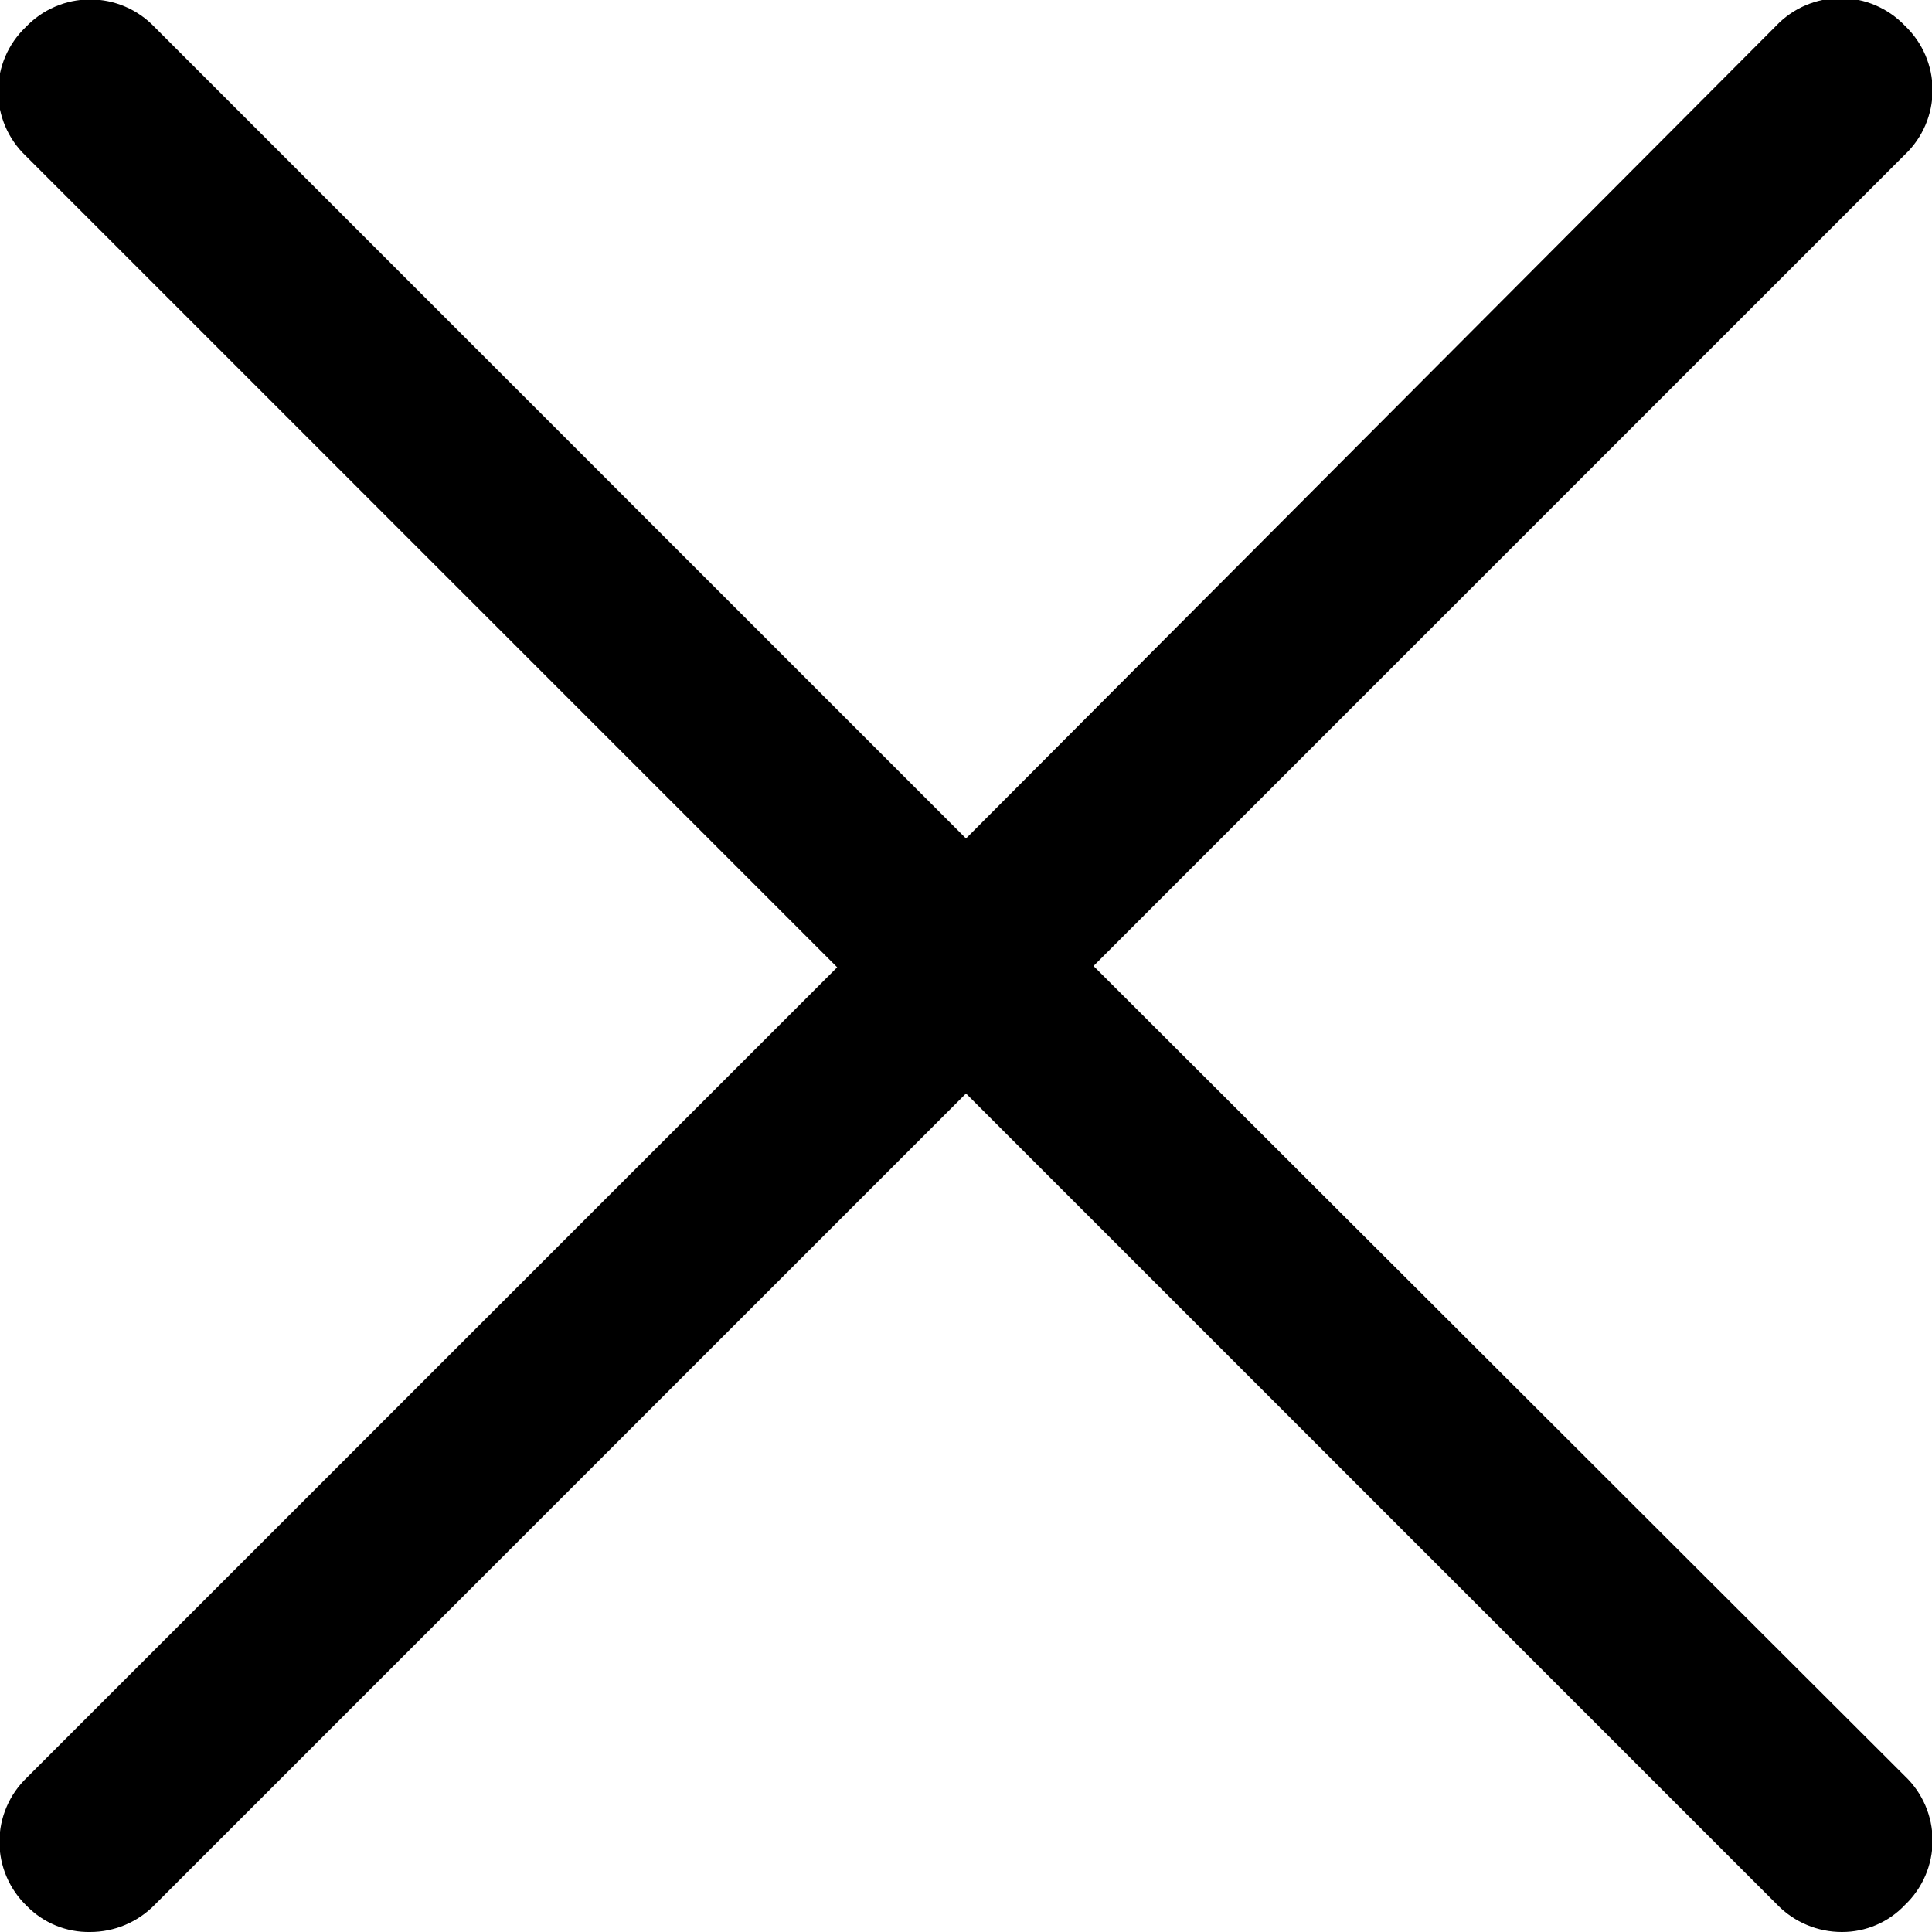
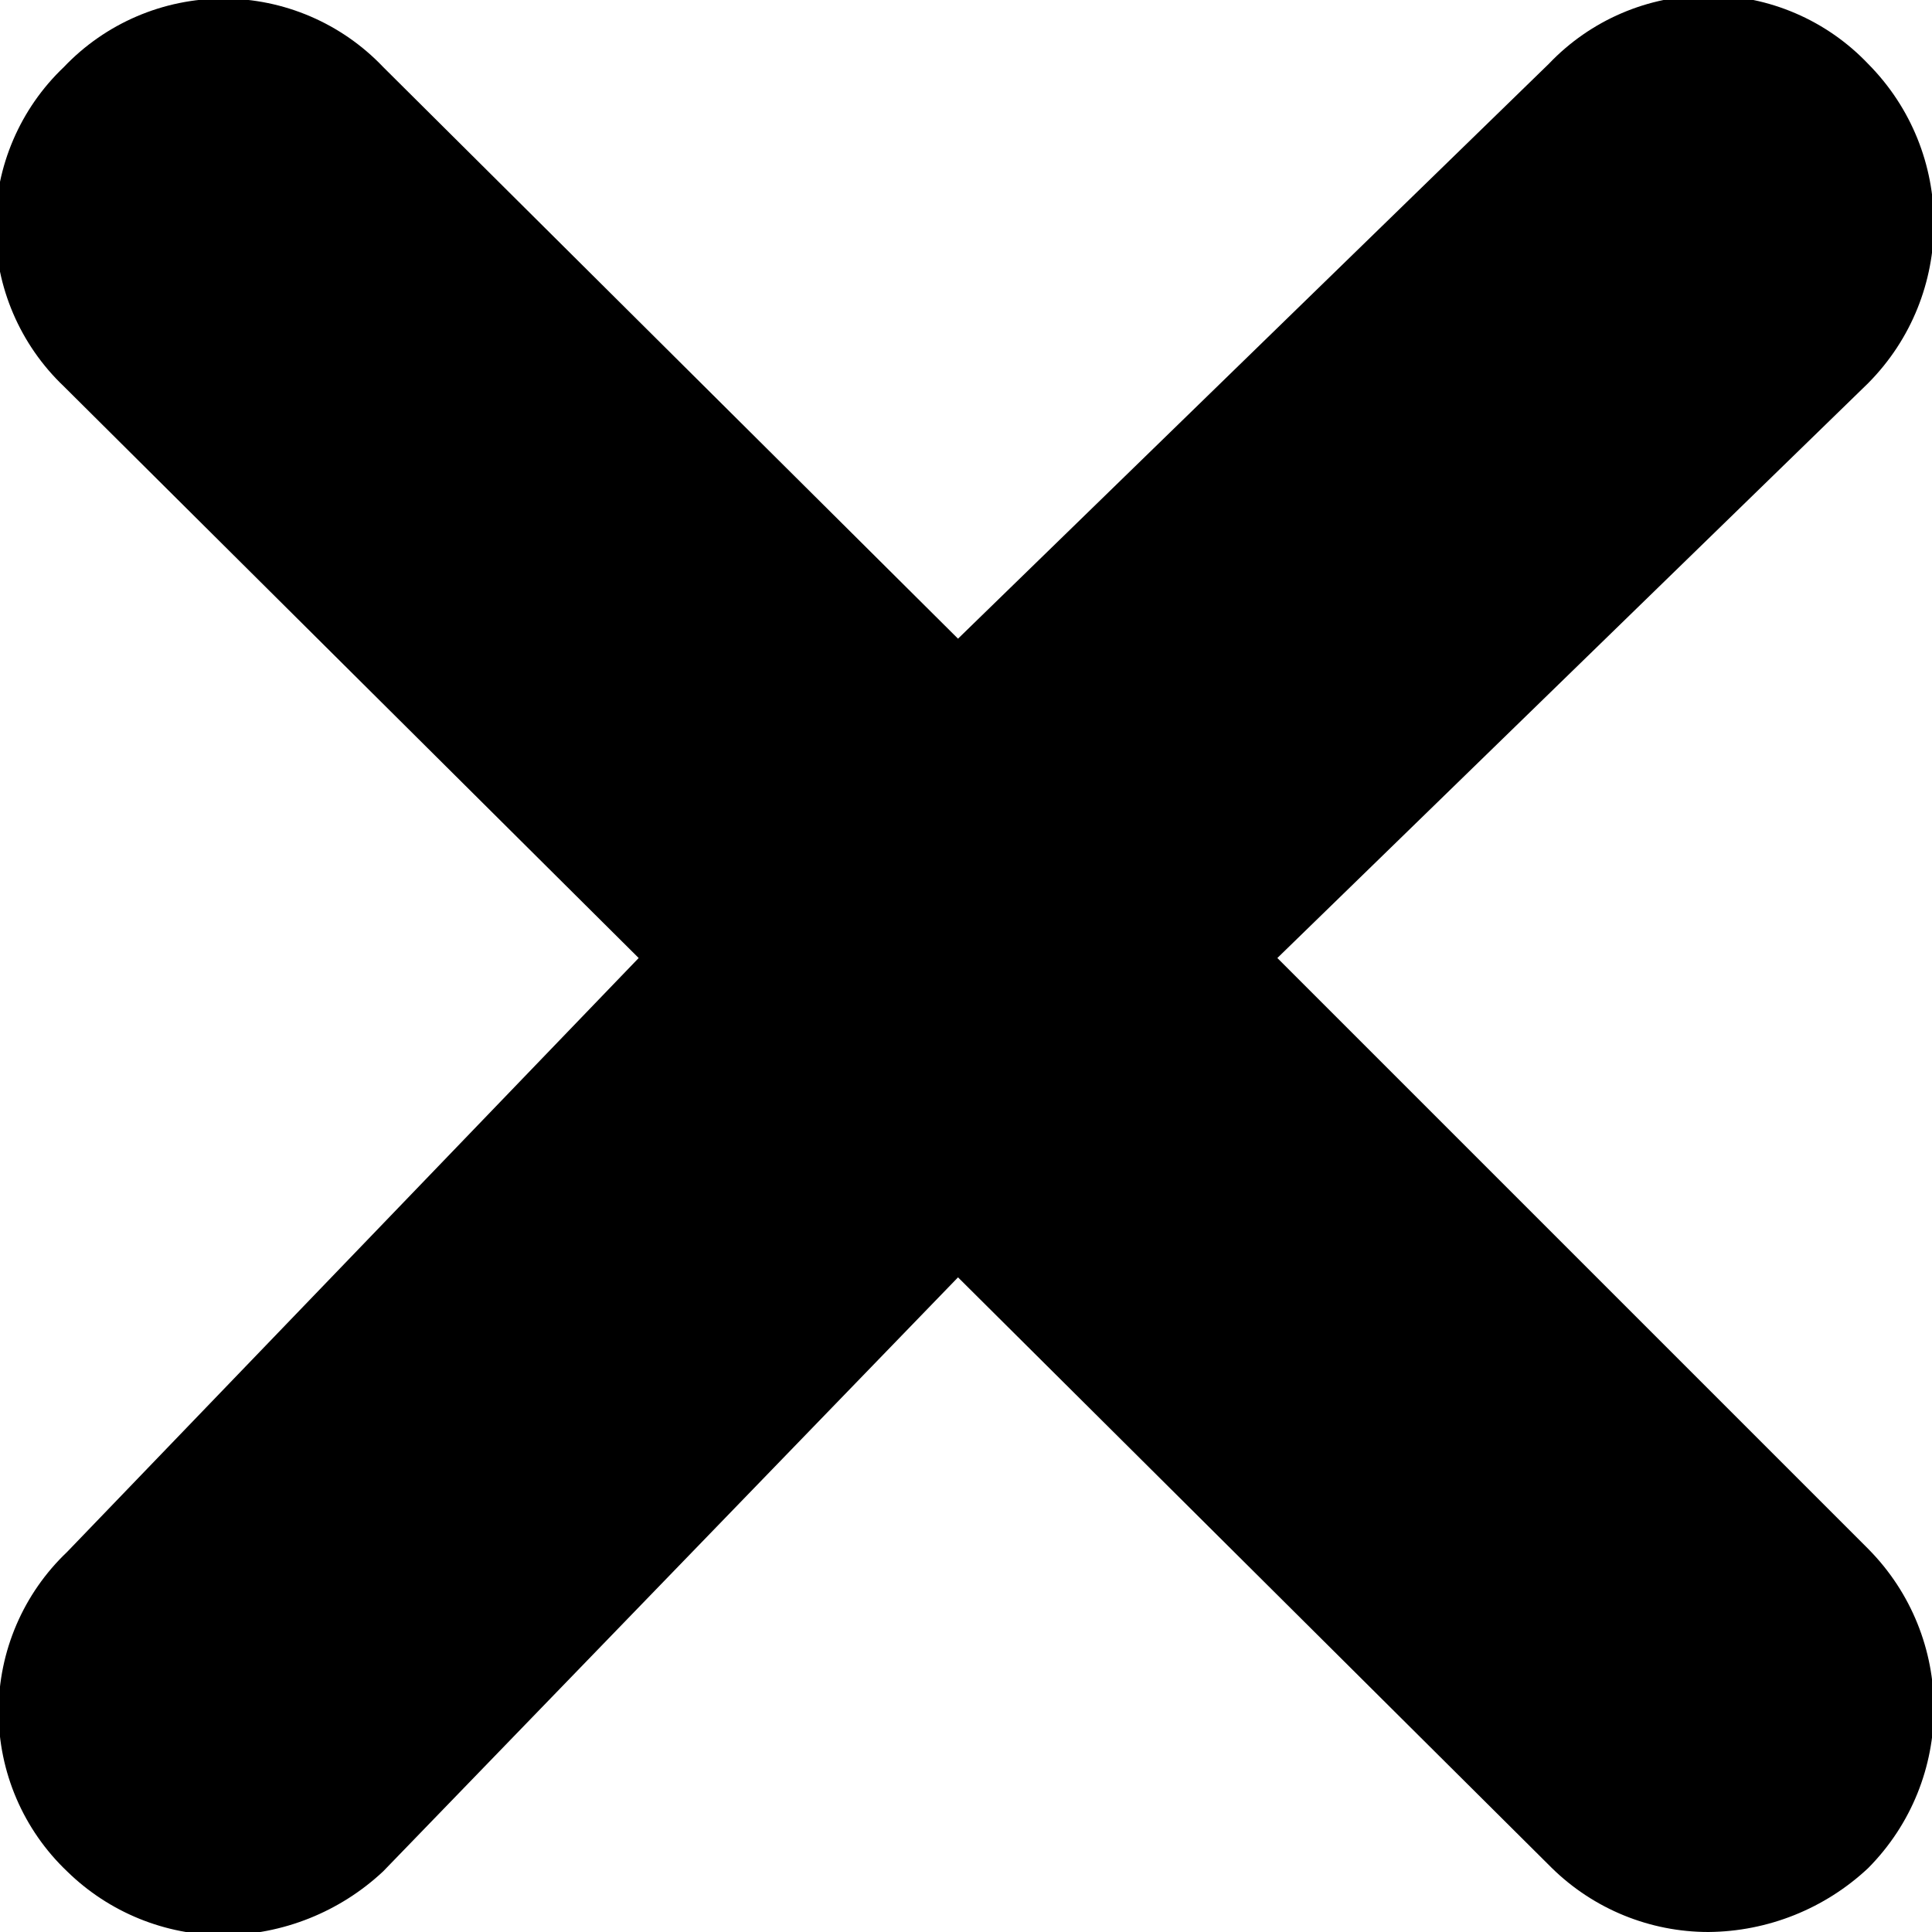
- <svg xmlns="http://www.w3.org/2000/svg" viewBox="0 0 15 15">
+ <svg xmlns="http://www.w3.org/2000/svg" viewBox="0 0 6.05 6.05">
  <g id="Layer_2" data-name="Layer 2">
    <g id="Layer_2-2" data-name="Layer 2">
-       <path d="M8.49,7.5l6.3-6.3a.69.69,0,0,0,0-1,.69.69,0,0,0-1,0L7.5,6.51,1.2.21a.69.69,0,0,0-1,0,.69.69,0,0,0,0,1l6.3,6.3L.21,13.8a.69.69,0,0,0,0,1A.67.67,0,0,0,.7,15a.7.7,0,0,0,.5-.21l6.3-6.3,6.3,6.3a.7.7,0,0,0,.5.21.67.67,0,0,0,.49-.21.69.69,0,0,0,0-1Z" />
+       <path d="M4,3,5.85,1.2a.71.71,0,0,0,0-1,.69.69,0,0,0-1,0L3,2,1.2.21a.69.69,0,0,0-1,0,.69.69,0,0,0,0,1L2,3,.21,4.86a.69.69,0,0,0,0,1,.7.7,0,0,0,.49.2.74.74,0,0,0,.5-.2L3,4,4.86,5.85a.7.7,0,0,0,.49.2.74.74,0,0,0,.5-.2.71.71,0,0,0,0-1Z" />
    </g>
  </g>
</svg>
